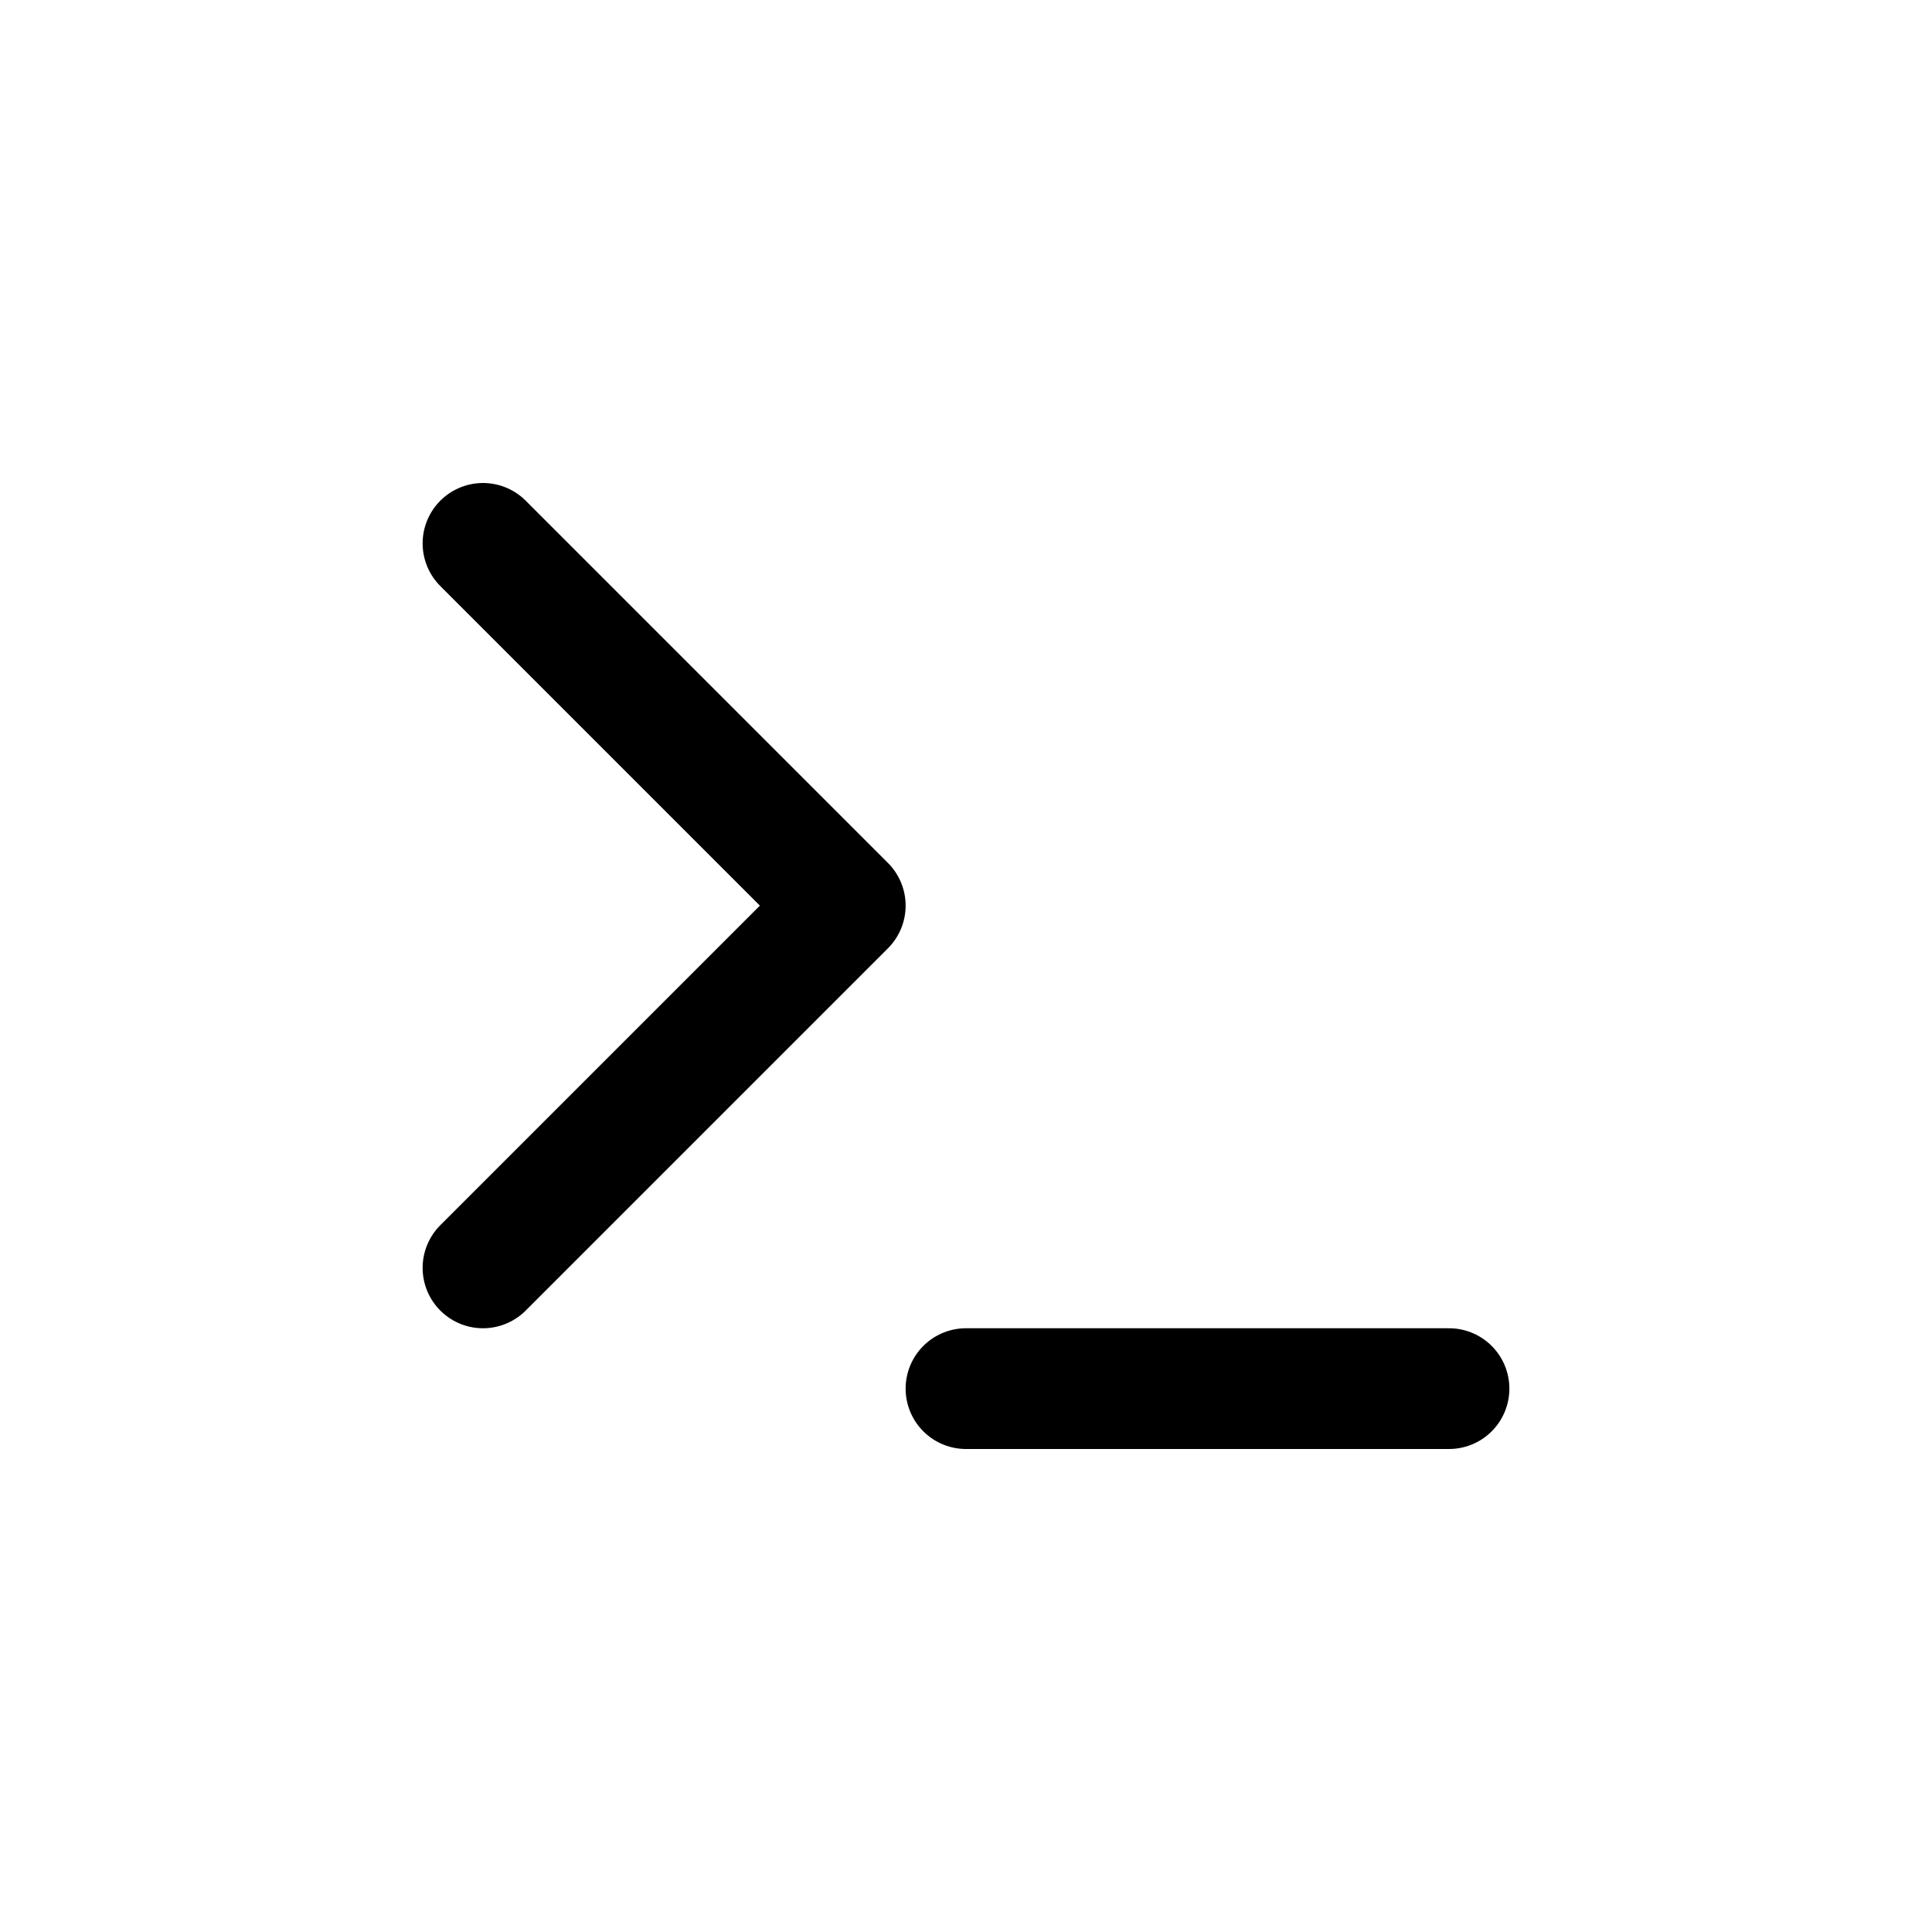
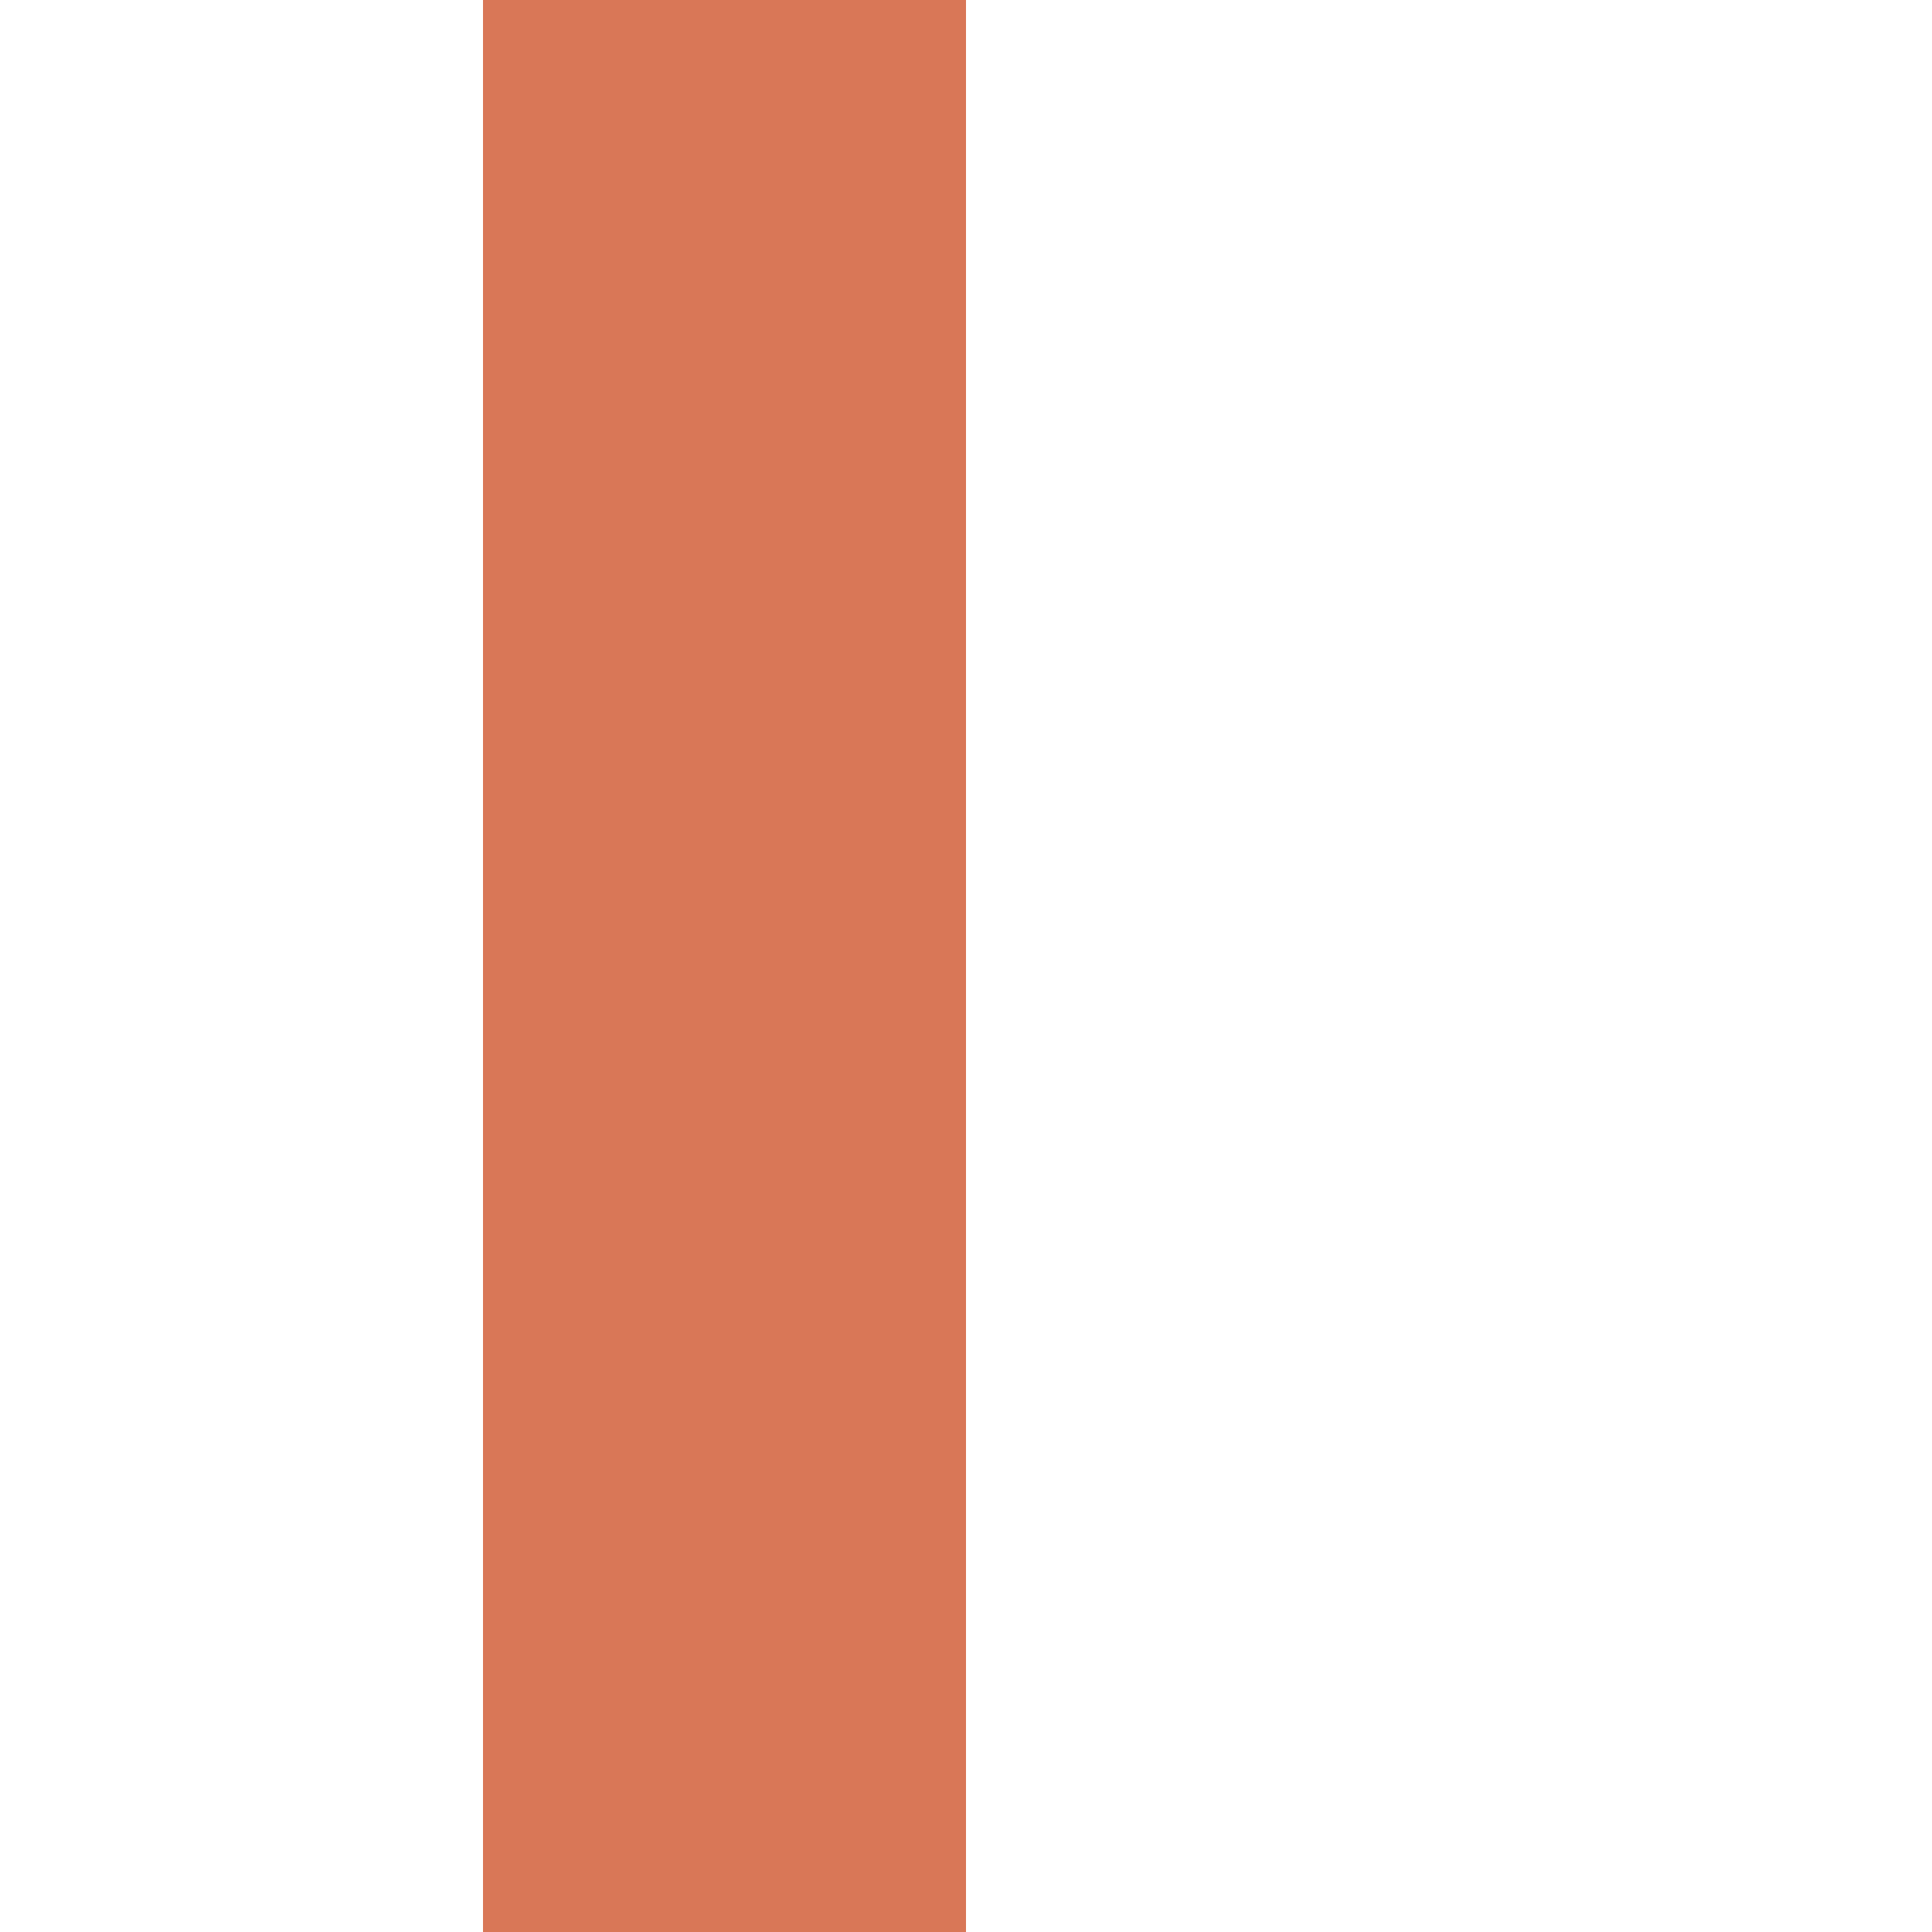
- <svg xmlns="http://www.w3.org/2000/svg" width="512" height="512" viewBox="0 0 32 32" fill="none" stroke="#000000" stroke-width="2" stroke-linecap="round" stroke-linejoin="round" class="lucide lucide-terminal-icon lucide-terminal">
-   <rect width="32" height="32" fill="#FFFFFF" stroke="none" />
-   <g transform="translate(4, 4)">
-     <path d="M12 19h8" />
-     <path d="m4 17 6-6-6-6" />
-   </g>
+ <svg xmlns="http://www.w3.org/2000/svg" width="512" height="512" viewBox="0 0 32 32">
+   <rect width="32" height="32" fill="#FFFFFF" />
+   <rect x="8" y="0" width="8" height="32" fill="#d97757" />
</svg>
